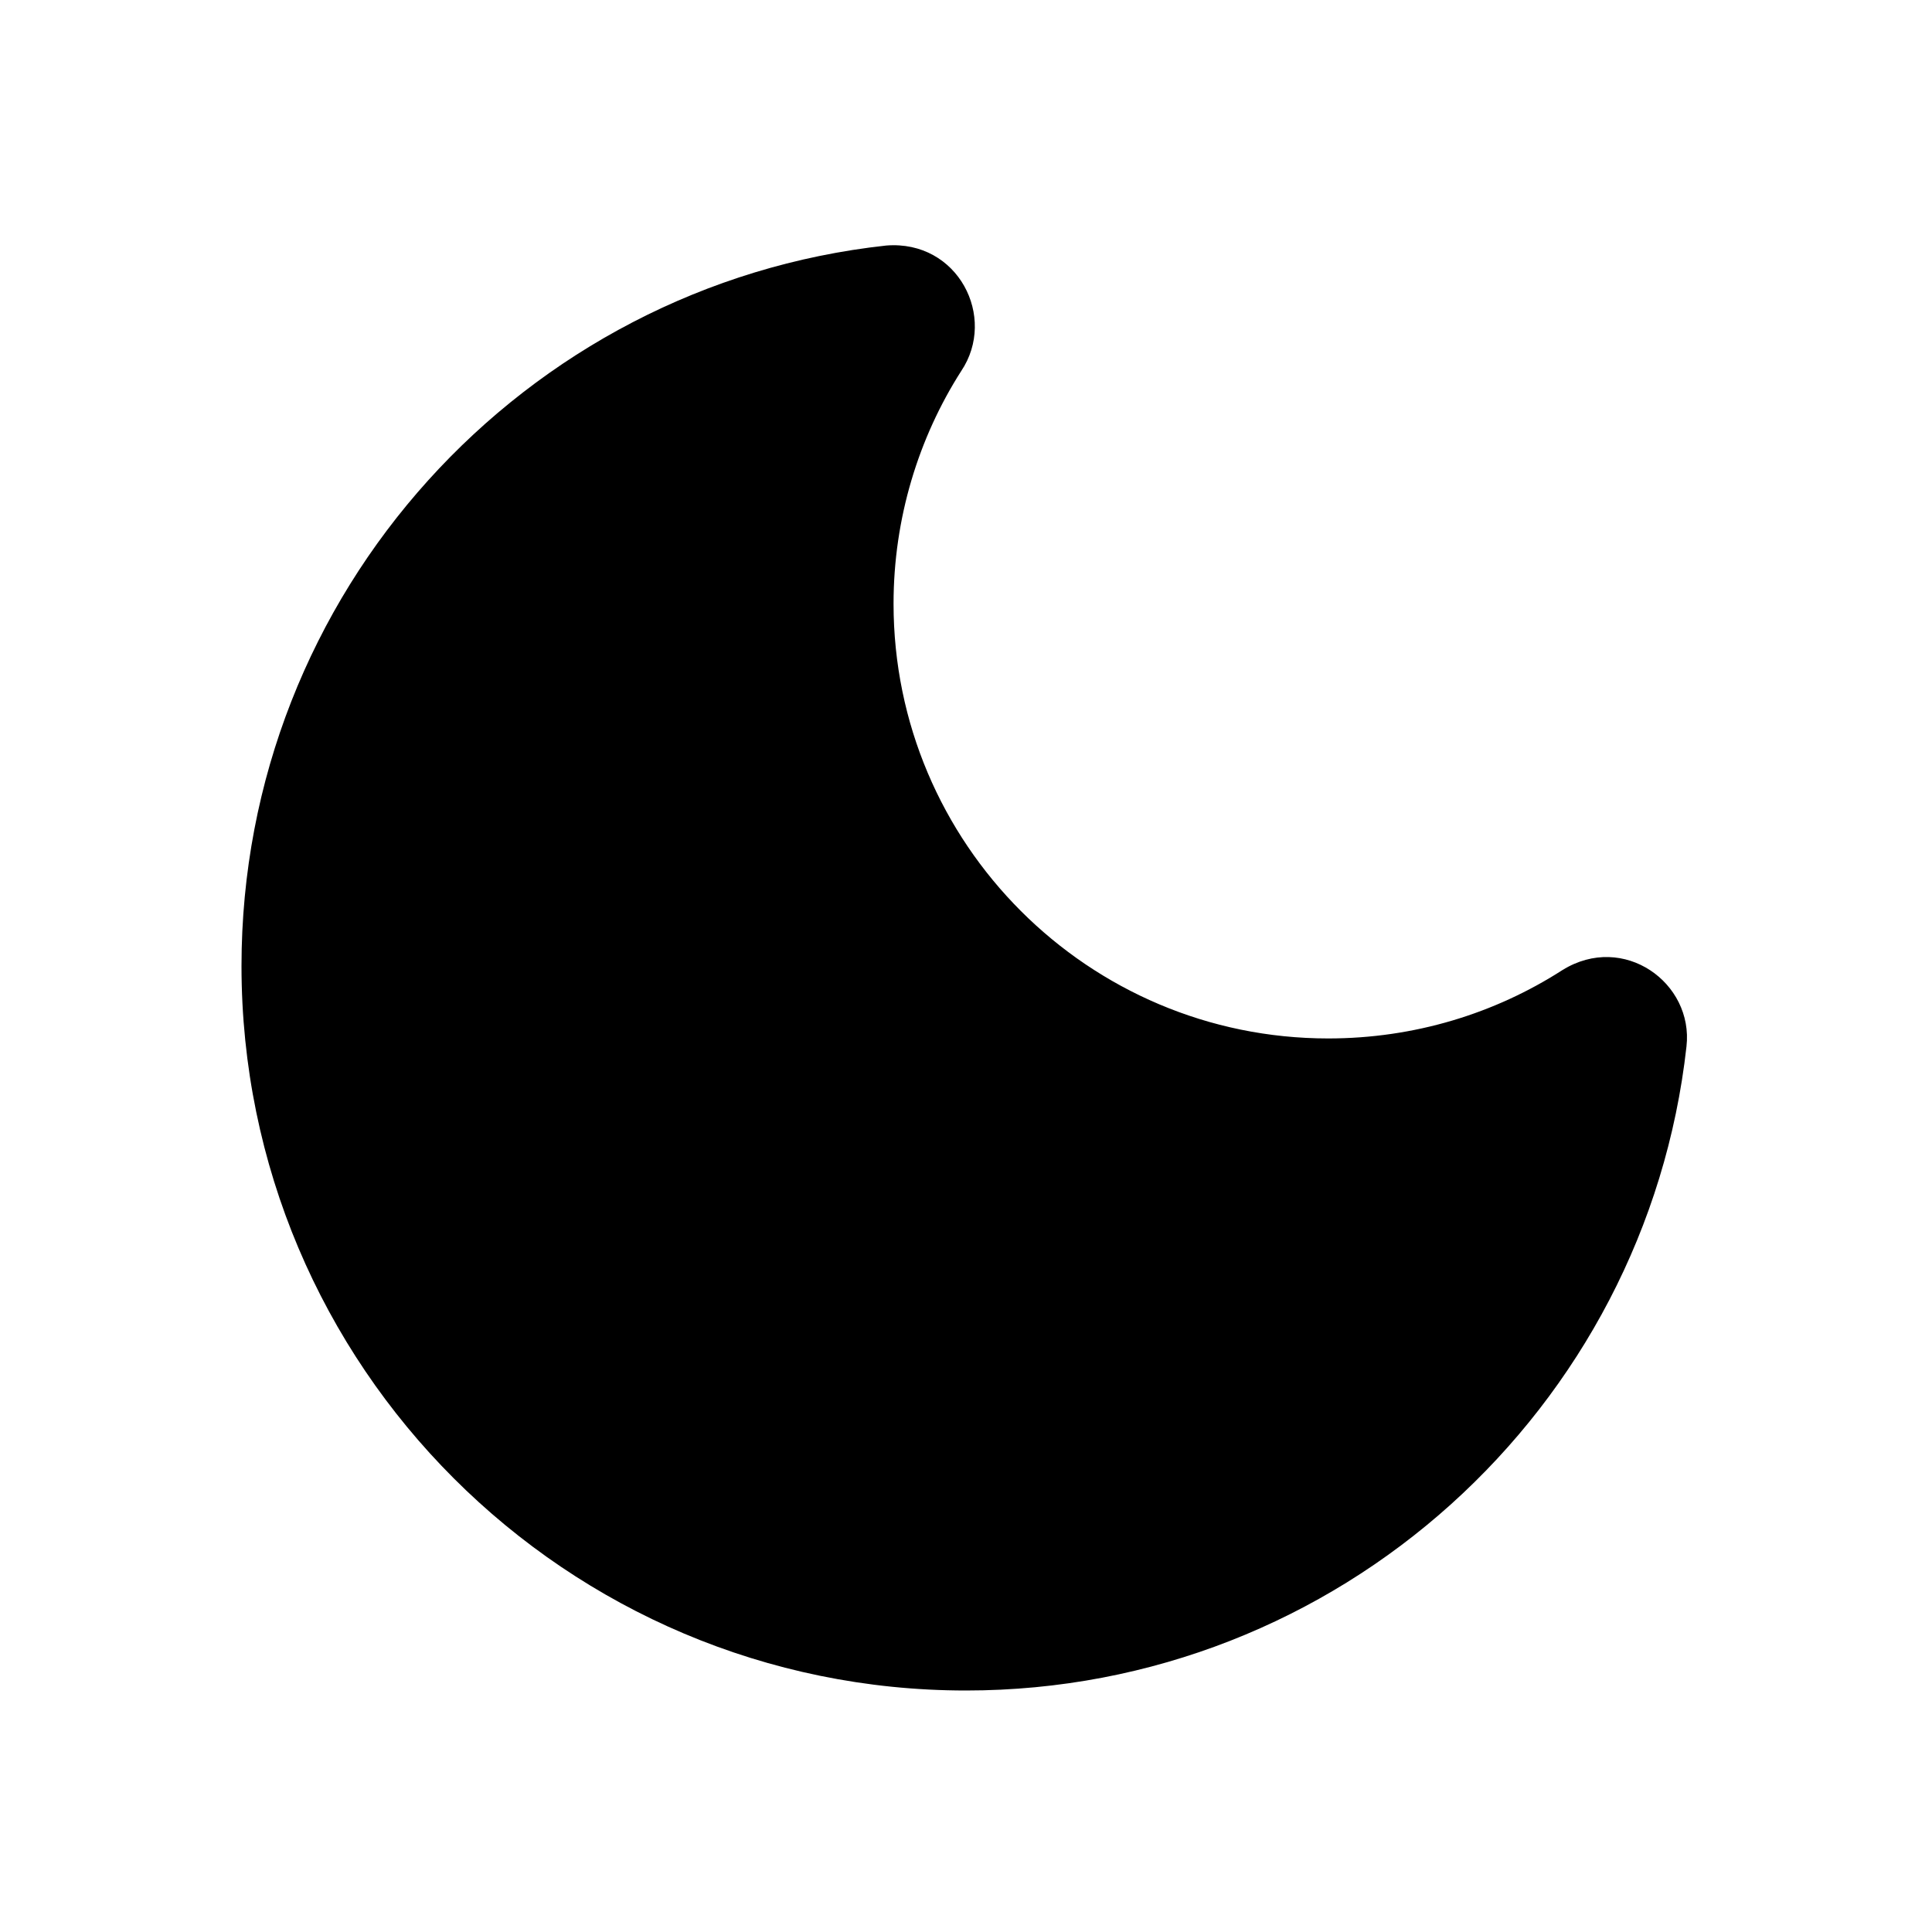
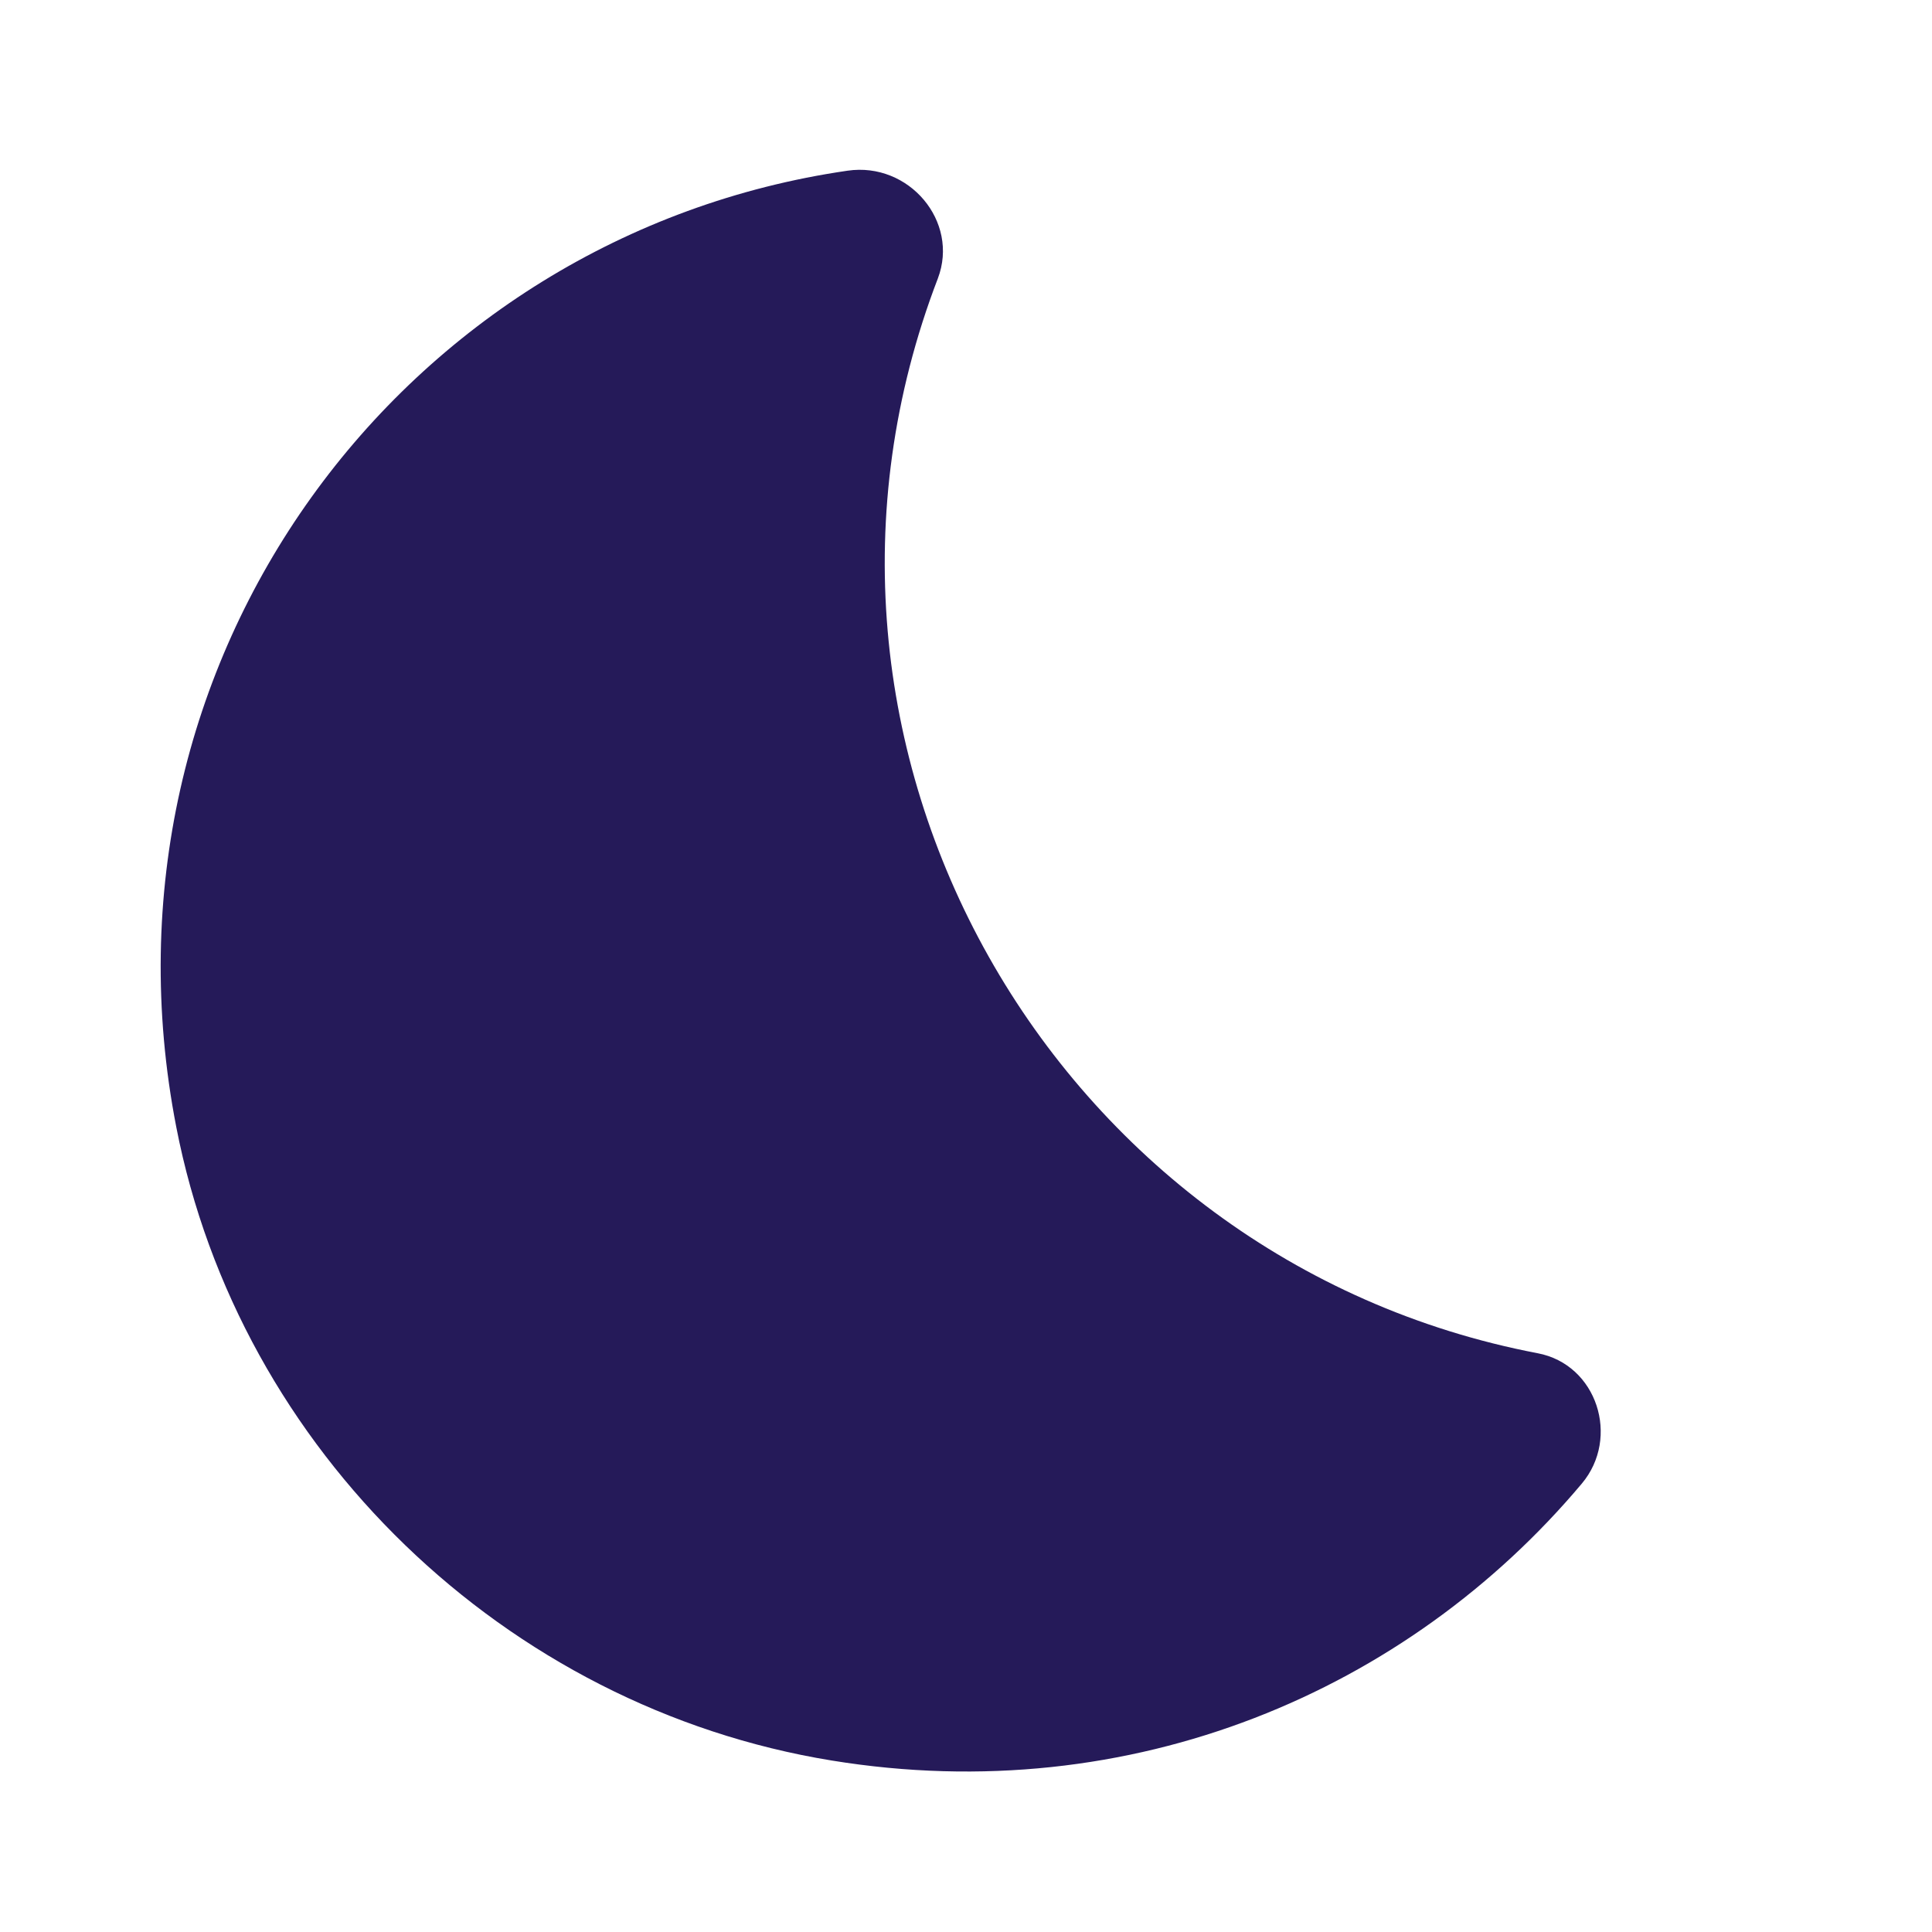
- <svg xmlns="http://www.w3.org/2000/svg" enable-background="new 0 0 24 24" height="24px" viewBox="0 0 24 24" width="24px" fill="#000000">
-   <rect fill="none" height="24" width="24" />
-   <path d="M11.01,3.05C6.51,3.54,3,7.36,3,12c0,4.97,4.03,9,9,9c4.63,0,8.45-3.5,8.95-8c0.09-0.79-0.78-1.42-1.54-0.95 c-0.84,0.54-1.84,0.85-2.91,0.85c-2.98,0-5.4-2.42-5.4-5.4c0-1.06,0.31-2.06,0.84-2.89C12.39,3.94,11.9,2.98,11.01,3.05z" />
+ <svg xmlns="http://www.w3.org/2000/svg" width="26" height="26" viewBox="0 0 26 26" fill="none">
+   <path d="M12.621 3.748C12.913 2.979 12.231 2.177 11.407 2.297C5.427 3.163 1.148 8.872 2.372 15.166C3.217 19.521 6.803 22.977 11.191 23.692C15.242 24.353 18.947 22.75 21.287 19.966C21.807 19.348 21.493 18.362 20.692 18.211C14.17 16.965 10.205 10.042 12.621 3.748Z" fill="#251A59" />
</svg>
